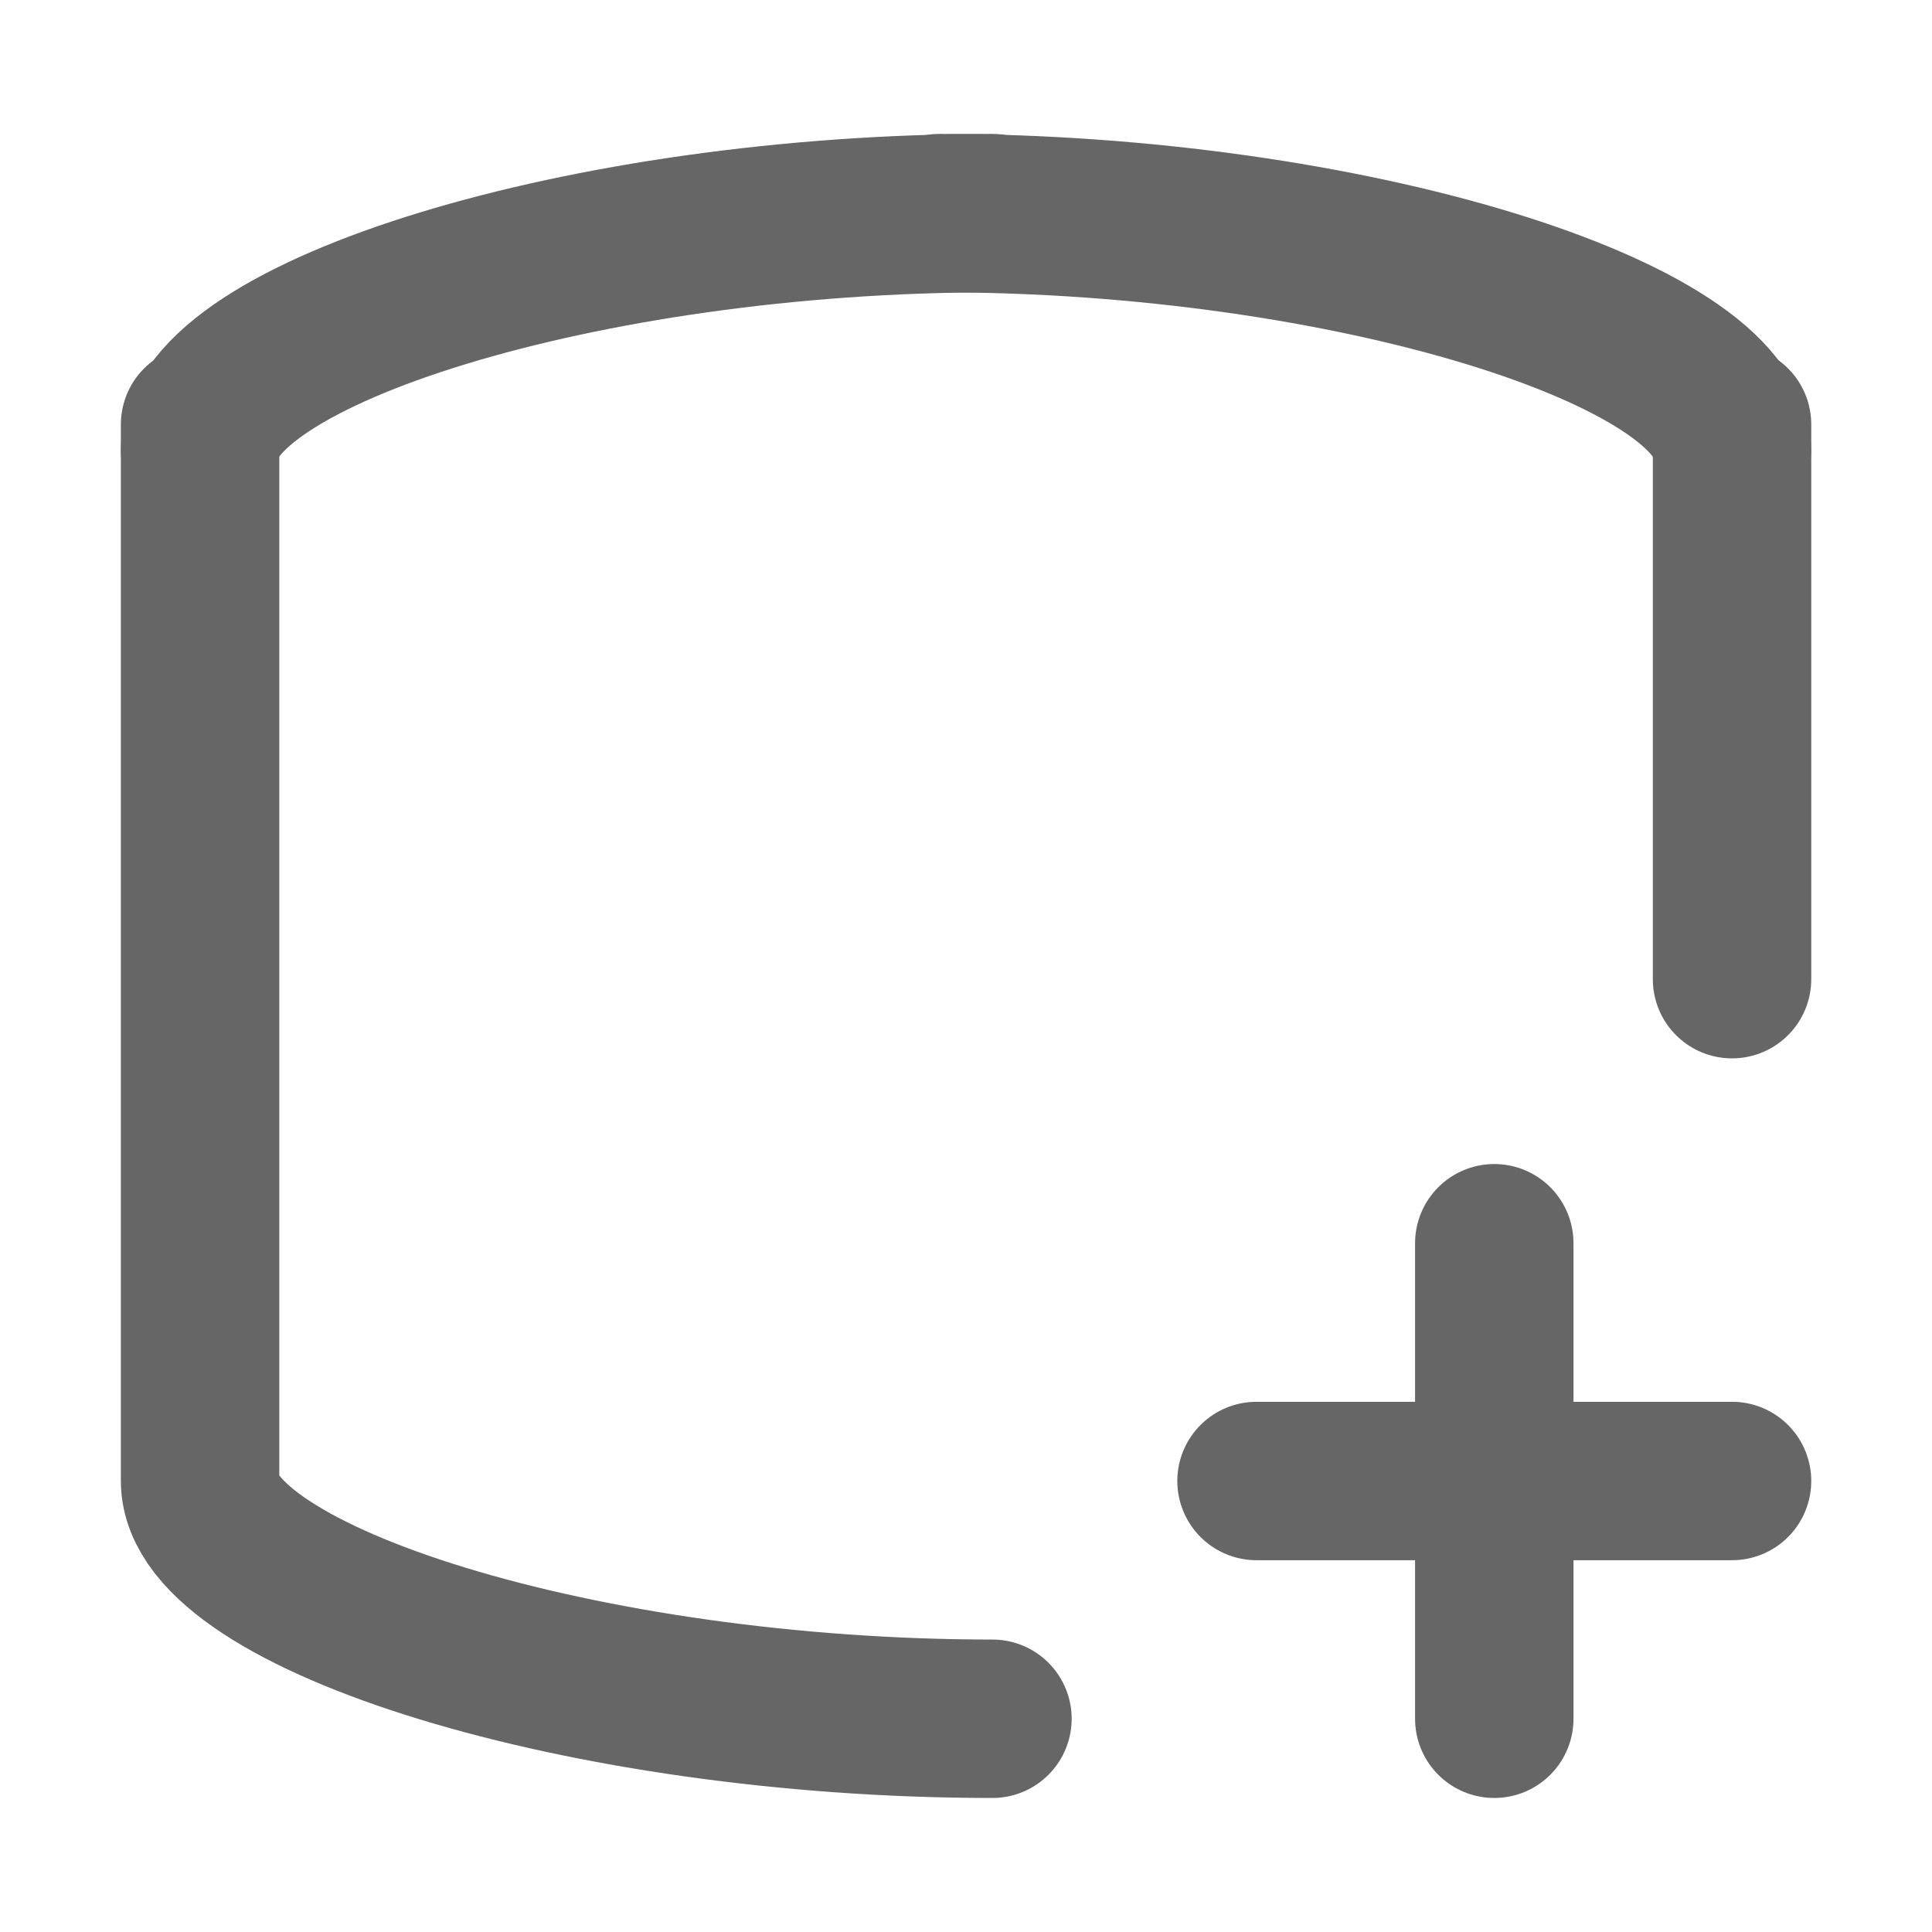
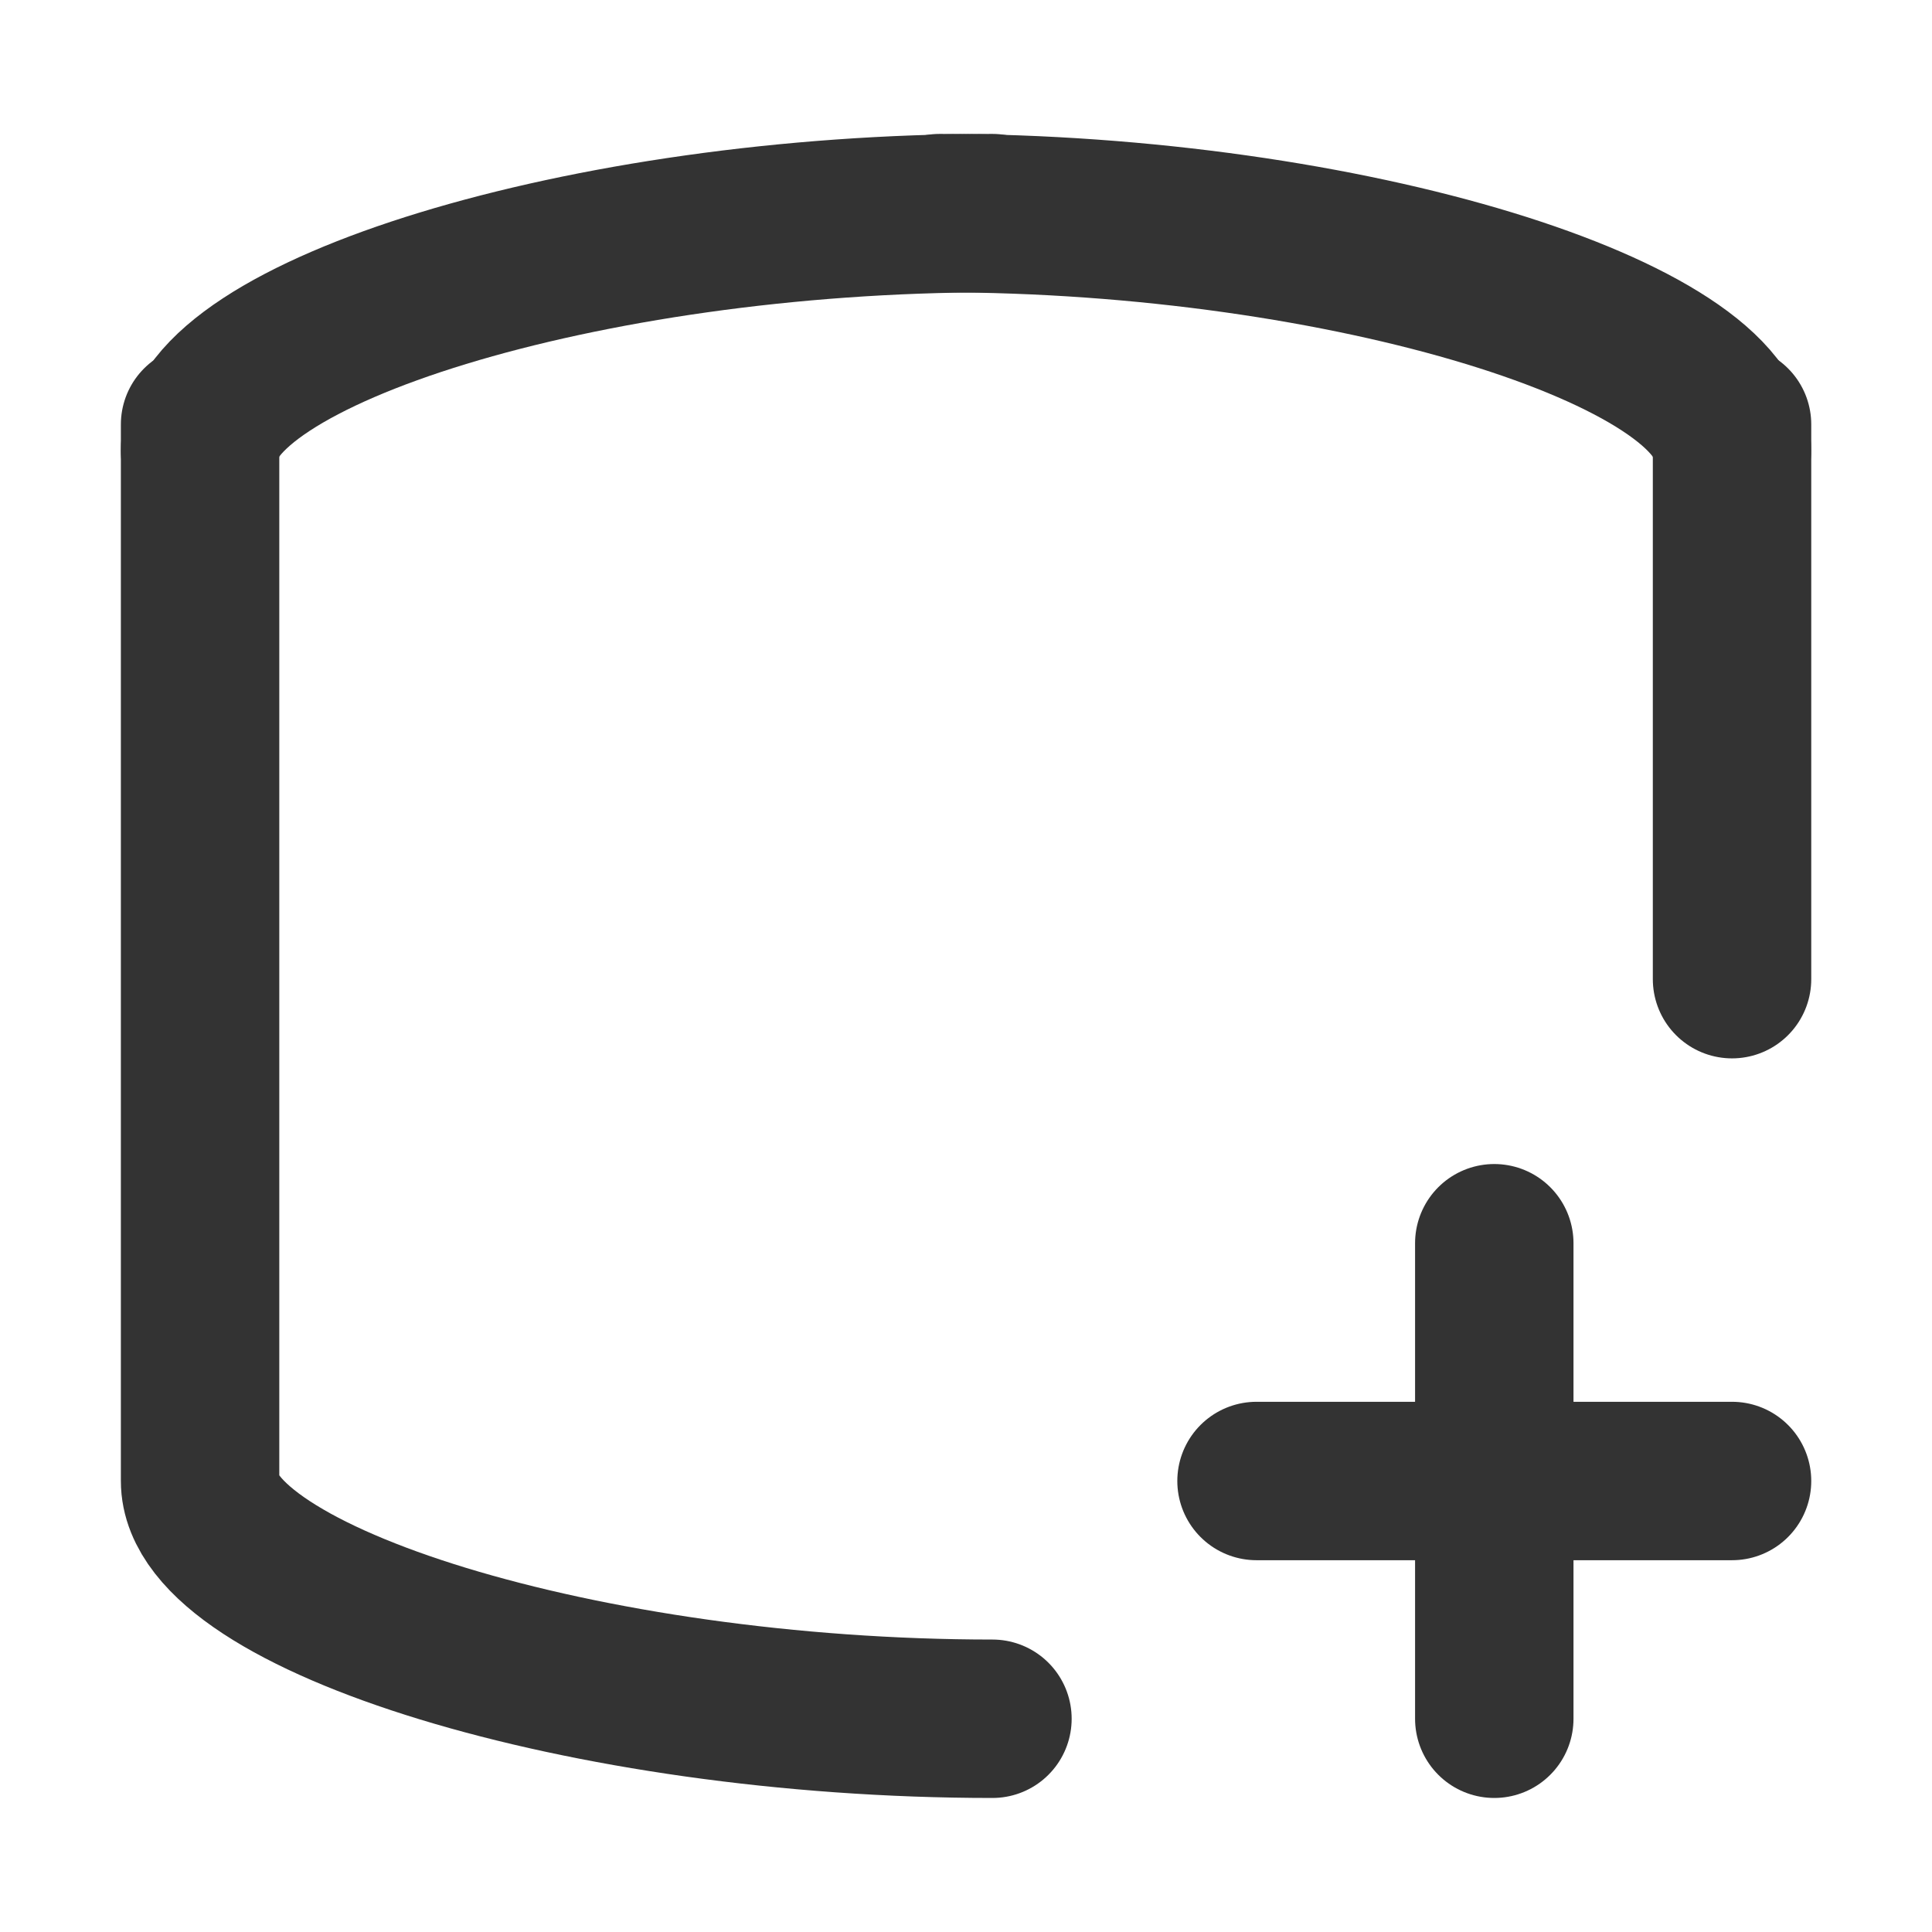
<svg xmlns="http://www.w3.org/2000/svg" width="16" height="16" viewBox="0 0 16 16" fill="none" version="1.1" id="svg14">
  <defs id="defs18" />
-   <path d="m 8.219,1.765 c -3.383,0 -6.562,1.002 -6.562,1.969" stroke="currentColor" stroke-width="1.312" stroke-linecap="round" stroke-linejoin="round" id="path4" style="stroke:#666666;stroke-opacity:1" />
-   <path d="m 7.781,1.765 c 3.383,0 6.562,1.002 6.562,1.969" stroke="currentColor" stroke-width="1.312" stroke-linecap="round" stroke-linejoin="round" id="path4-6" style="stroke:#666666;stroke-opacity:1" />
-   <path d="M 14.344,8.109 V 3.515" stroke="currentColor" stroke-width="1.312" stroke-linecap="round" stroke-linejoin="round" id="path6" style="stroke:#666666;stroke-opacity:1" />
-   <path d="m 8.219,14.234 c -3.383,0 -6.562,-1.002 -6.562,-1.969 v -8.75" stroke="currentColor" stroke-width="1.312" stroke-linecap="round" stroke-linejoin="round" id="path8" style="stroke:#666666;stroke-opacity:1" />
-   <path d="M 12.375,10.296 V 14.234" stroke="currentColor" stroke-width="1.312" stroke-linecap="round" stroke-linejoin="round" id="path10" style="stroke:#666666;stroke-opacity:1" />
-   <path d="m 14.344,12.265 h -3.938" stroke="currentColor" stroke-width="1.312" stroke-linecap="round" stroke-linejoin="round" id="path12" style="stroke:#666666;stroke-opacity:1" />
+   <path d="m 8.219,1.765 c -3.383,0 -6.562,1.002 -6.562,1.969" stroke="currentColor" stroke-width="1.312" stroke-linecap="round" stroke-linejoin="round" id="path4" style="stroke:#333333;stroke-opacity:1" />
+   <path d="m 7.781,1.765 c 3.383,0 6.562,1.002 6.562,1.969" stroke="currentColor" stroke-width="1.312" stroke-linecap="round" stroke-linejoin="round" id="path4-6" style="stroke:#333333;stroke-opacity:1" />
+   <path d="M 14.344,8.109 V 3.515" stroke="currentColor" stroke-width="1.312" stroke-linecap="round" stroke-linejoin="round" id="path6" style="stroke:#333333;stroke-opacity:1" />
+   <path d="m 8.219,14.234 c -3.383,0 -6.562,-1.002 -6.562,-1.969 v -8.75" stroke="currentColor" stroke-width="1.312" stroke-linecap="round" stroke-linejoin="round" id="path8" style="stroke:#333333;stroke-opacity:1" />
+   <path d="M 12.375,10.296 V 14.234" stroke="currentColor" stroke-width="1.312" stroke-linecap="round" stroke-linejoin="round" id="path10" style="stroke:#333333;stroke-opacity:1" />
+   <path d="m 14.344,12.265 h -3.938" stroke="currentColor" stroke-width="1.312" stroke-linecap="round" stroke-linejoin="round" id="path12" style="stroke:#333333;stroke-opacity:1" />
</svg>
